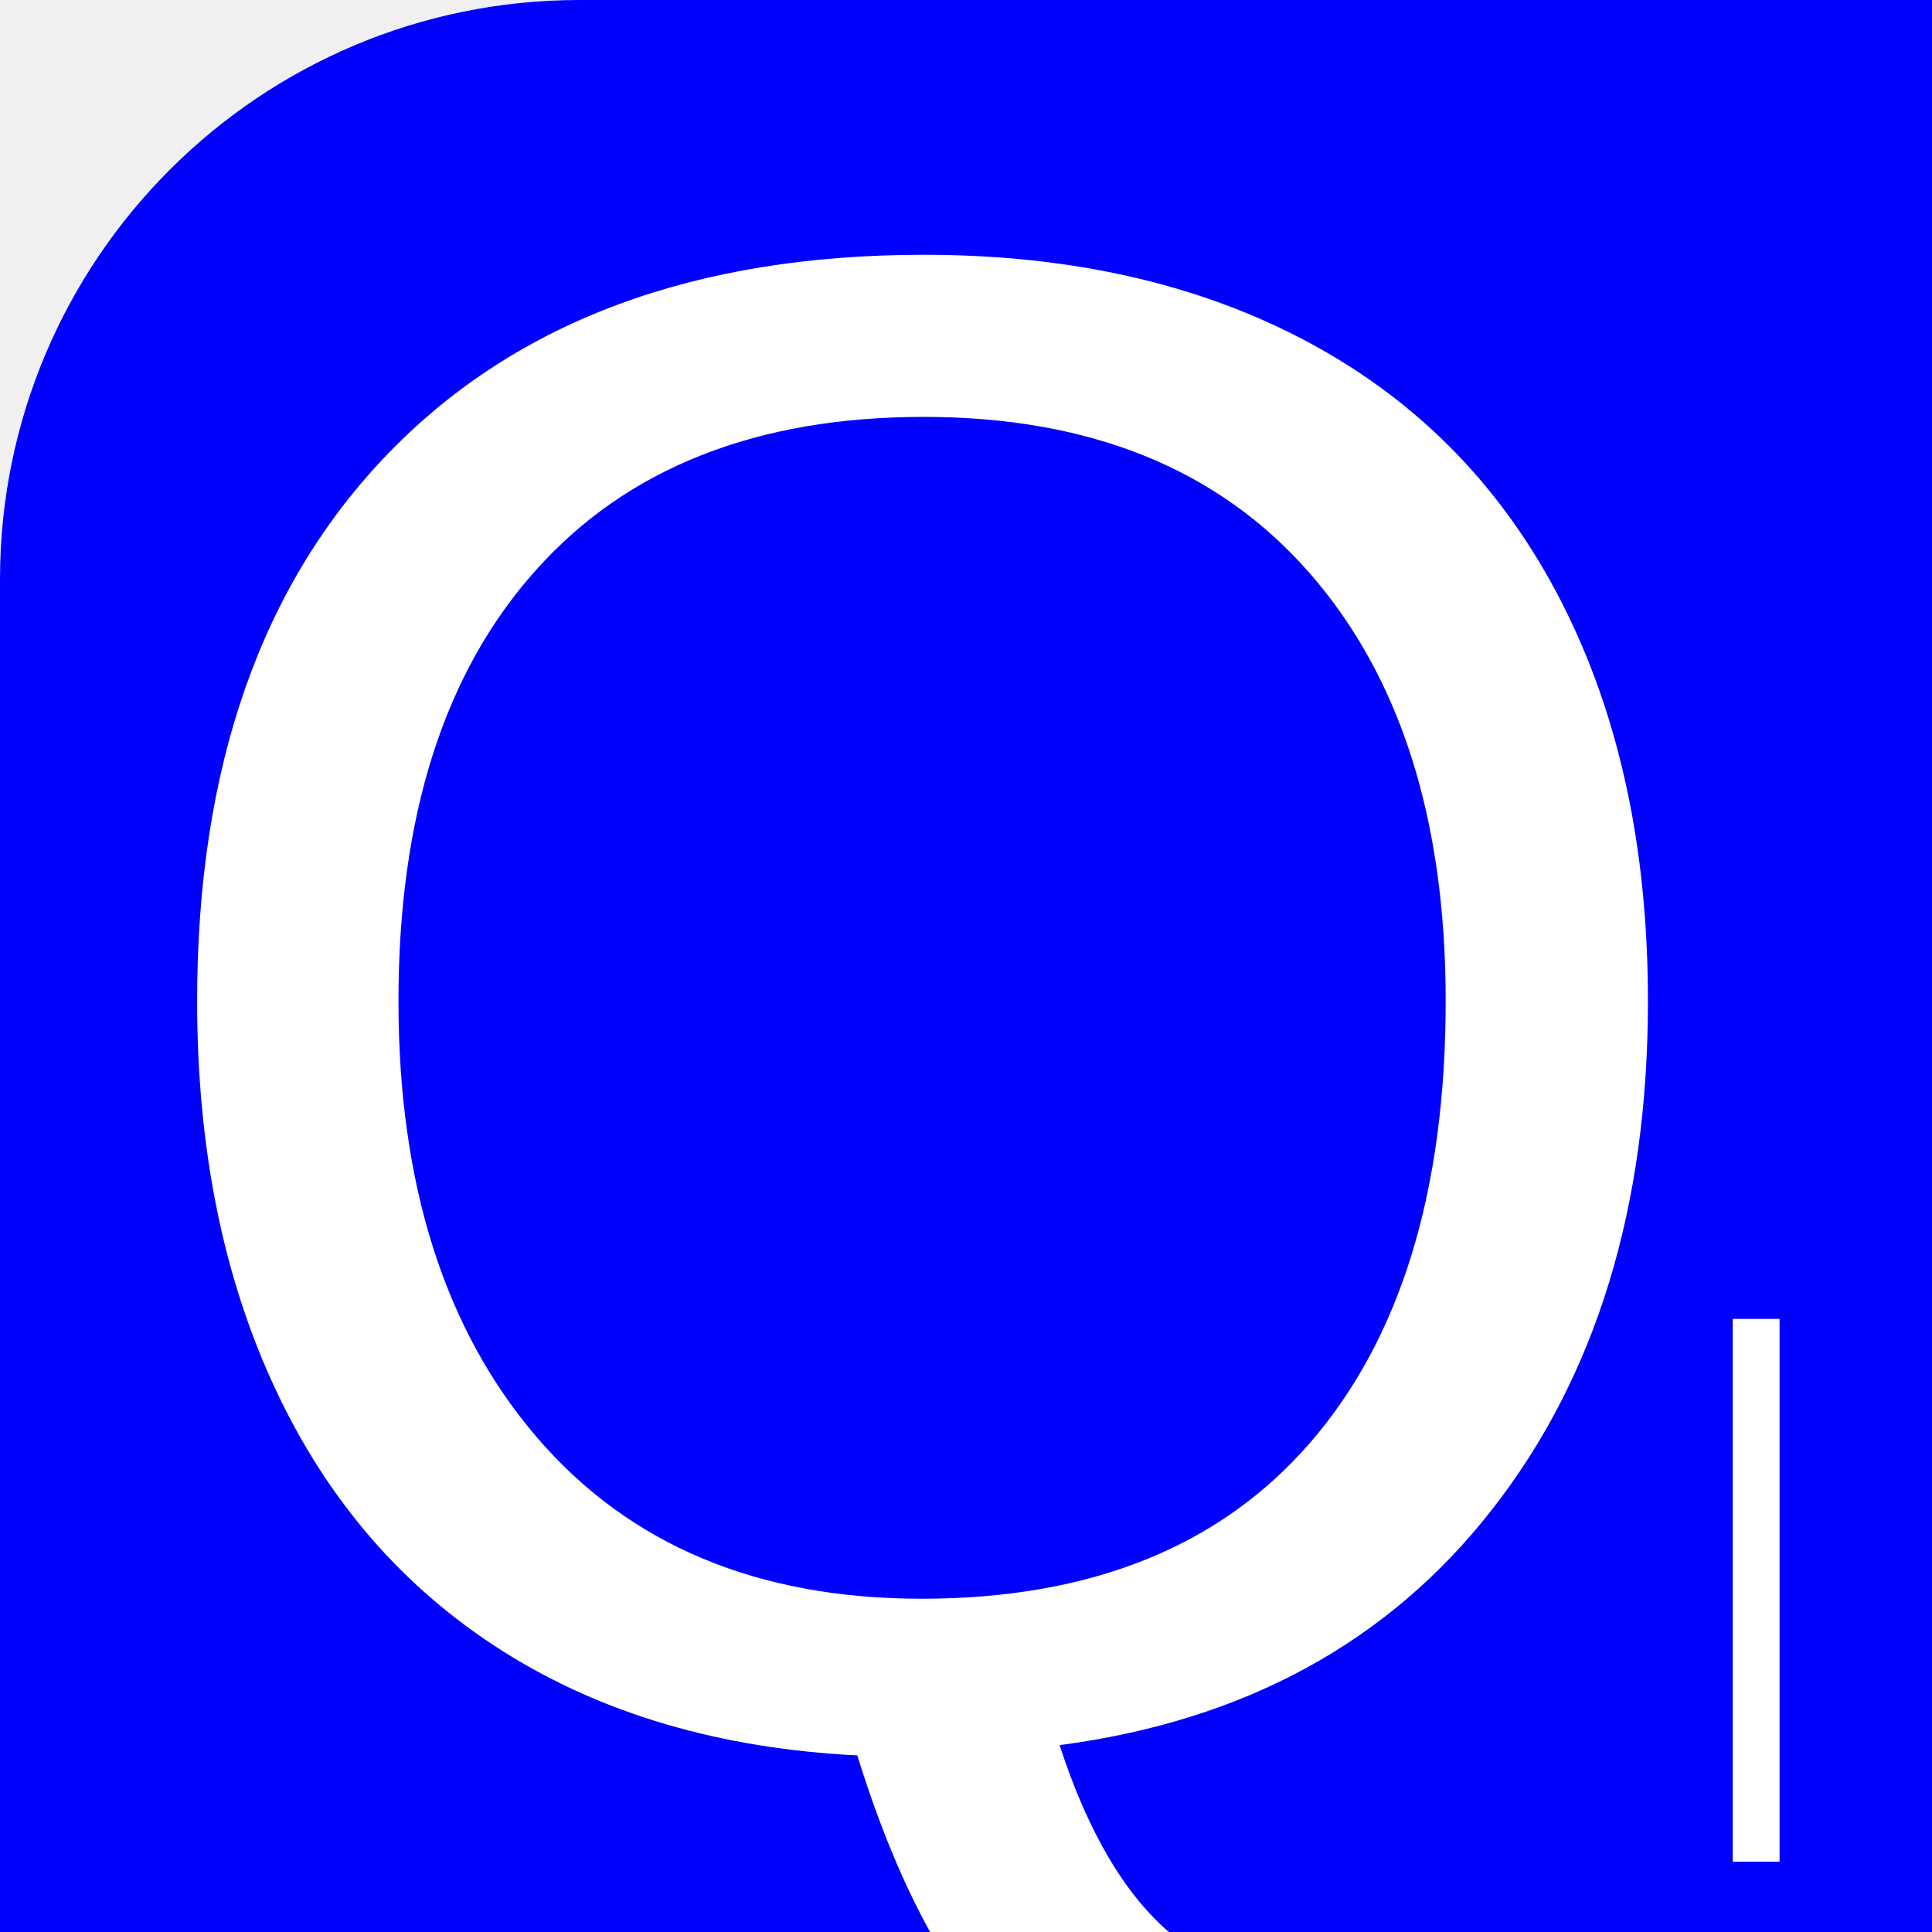
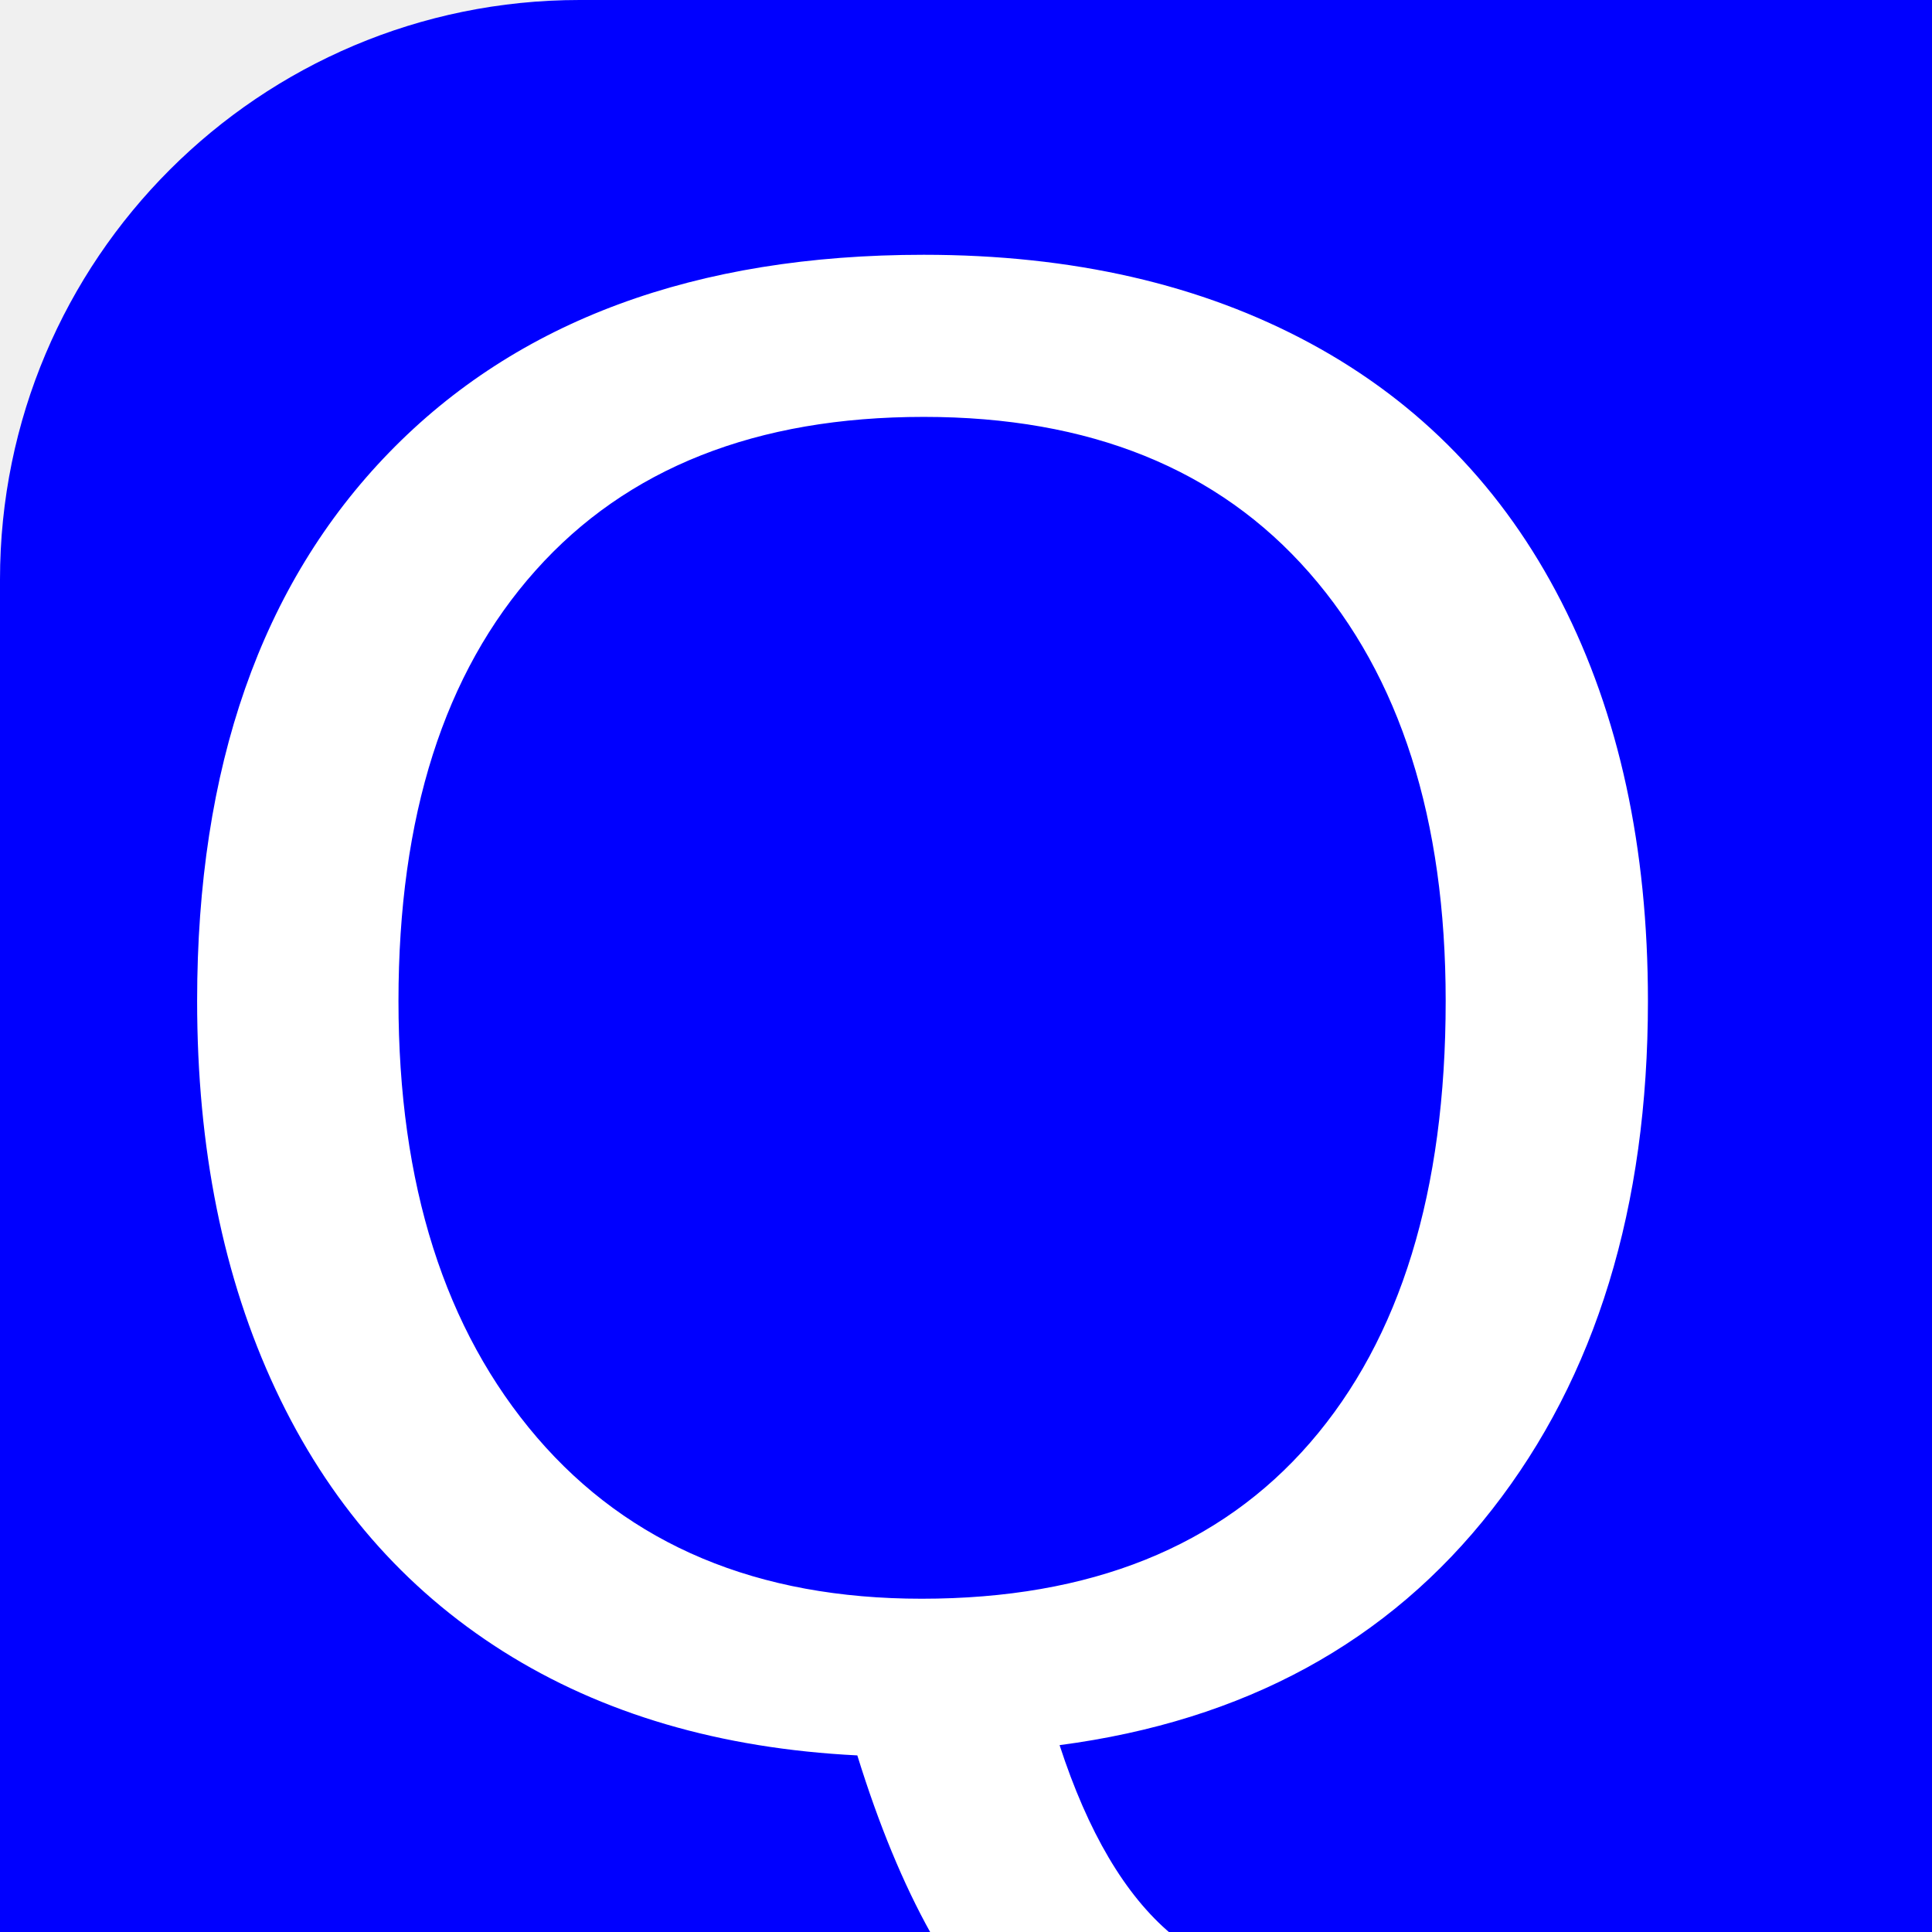
<svg xmlns="http://www.w3.org/2000/svg" viewBox="0 0 100 100">
  <path d="M30,0 h70 v100 h-100 v-70 a30,30 0 0 1 30,-30 z" fill="blue" />
  <text fill="white" font-family="Arial,sans-serif" font-size="110" text-anchor="start" x="5" y="90">Q</text>
-   <text fill="white" font-family="Arial,sans-serif" font-size="30" text-anchor="start" x="87" y="90">|</text>
</svg>
